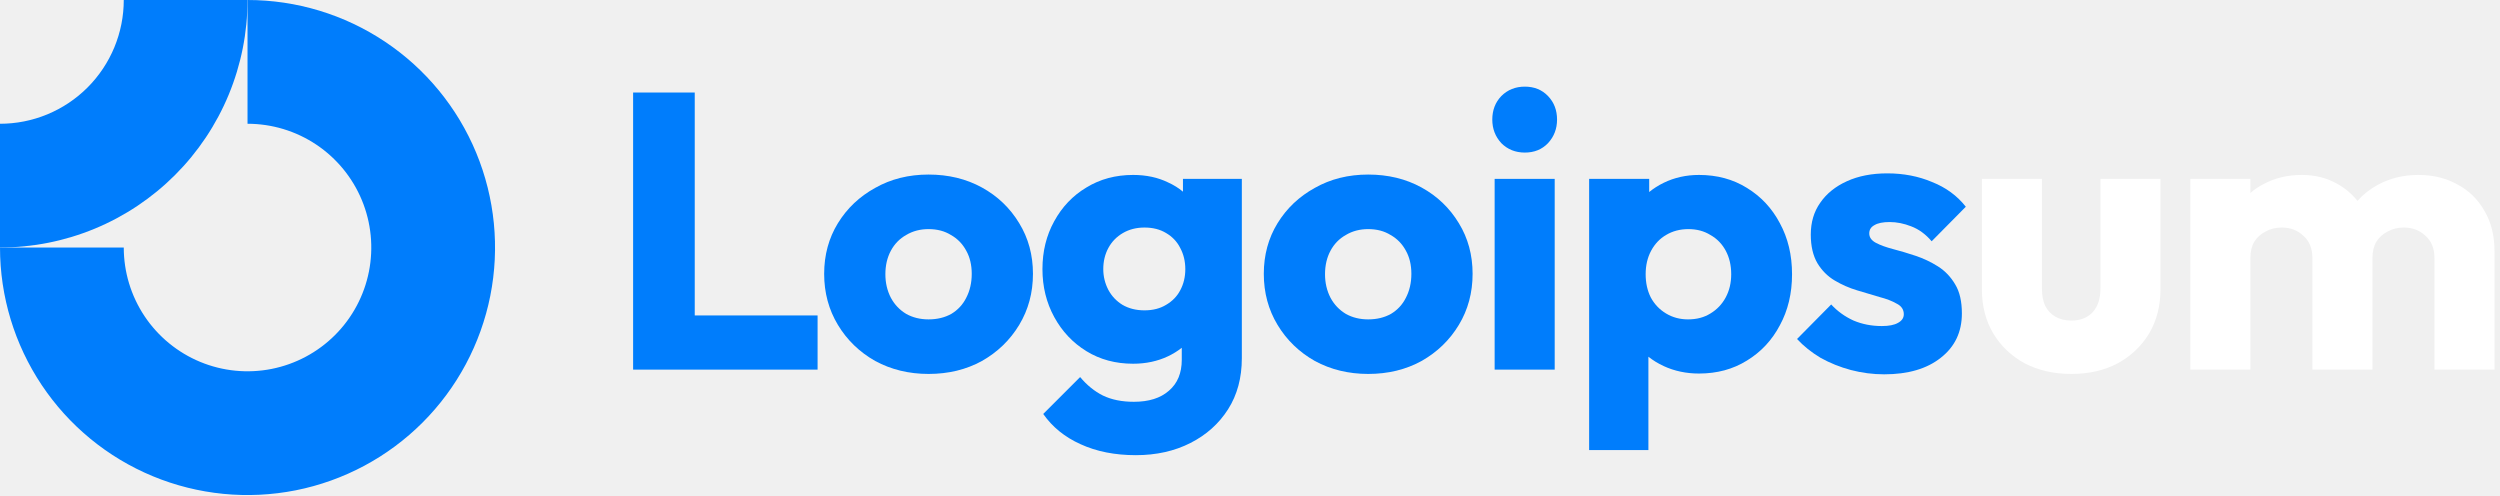
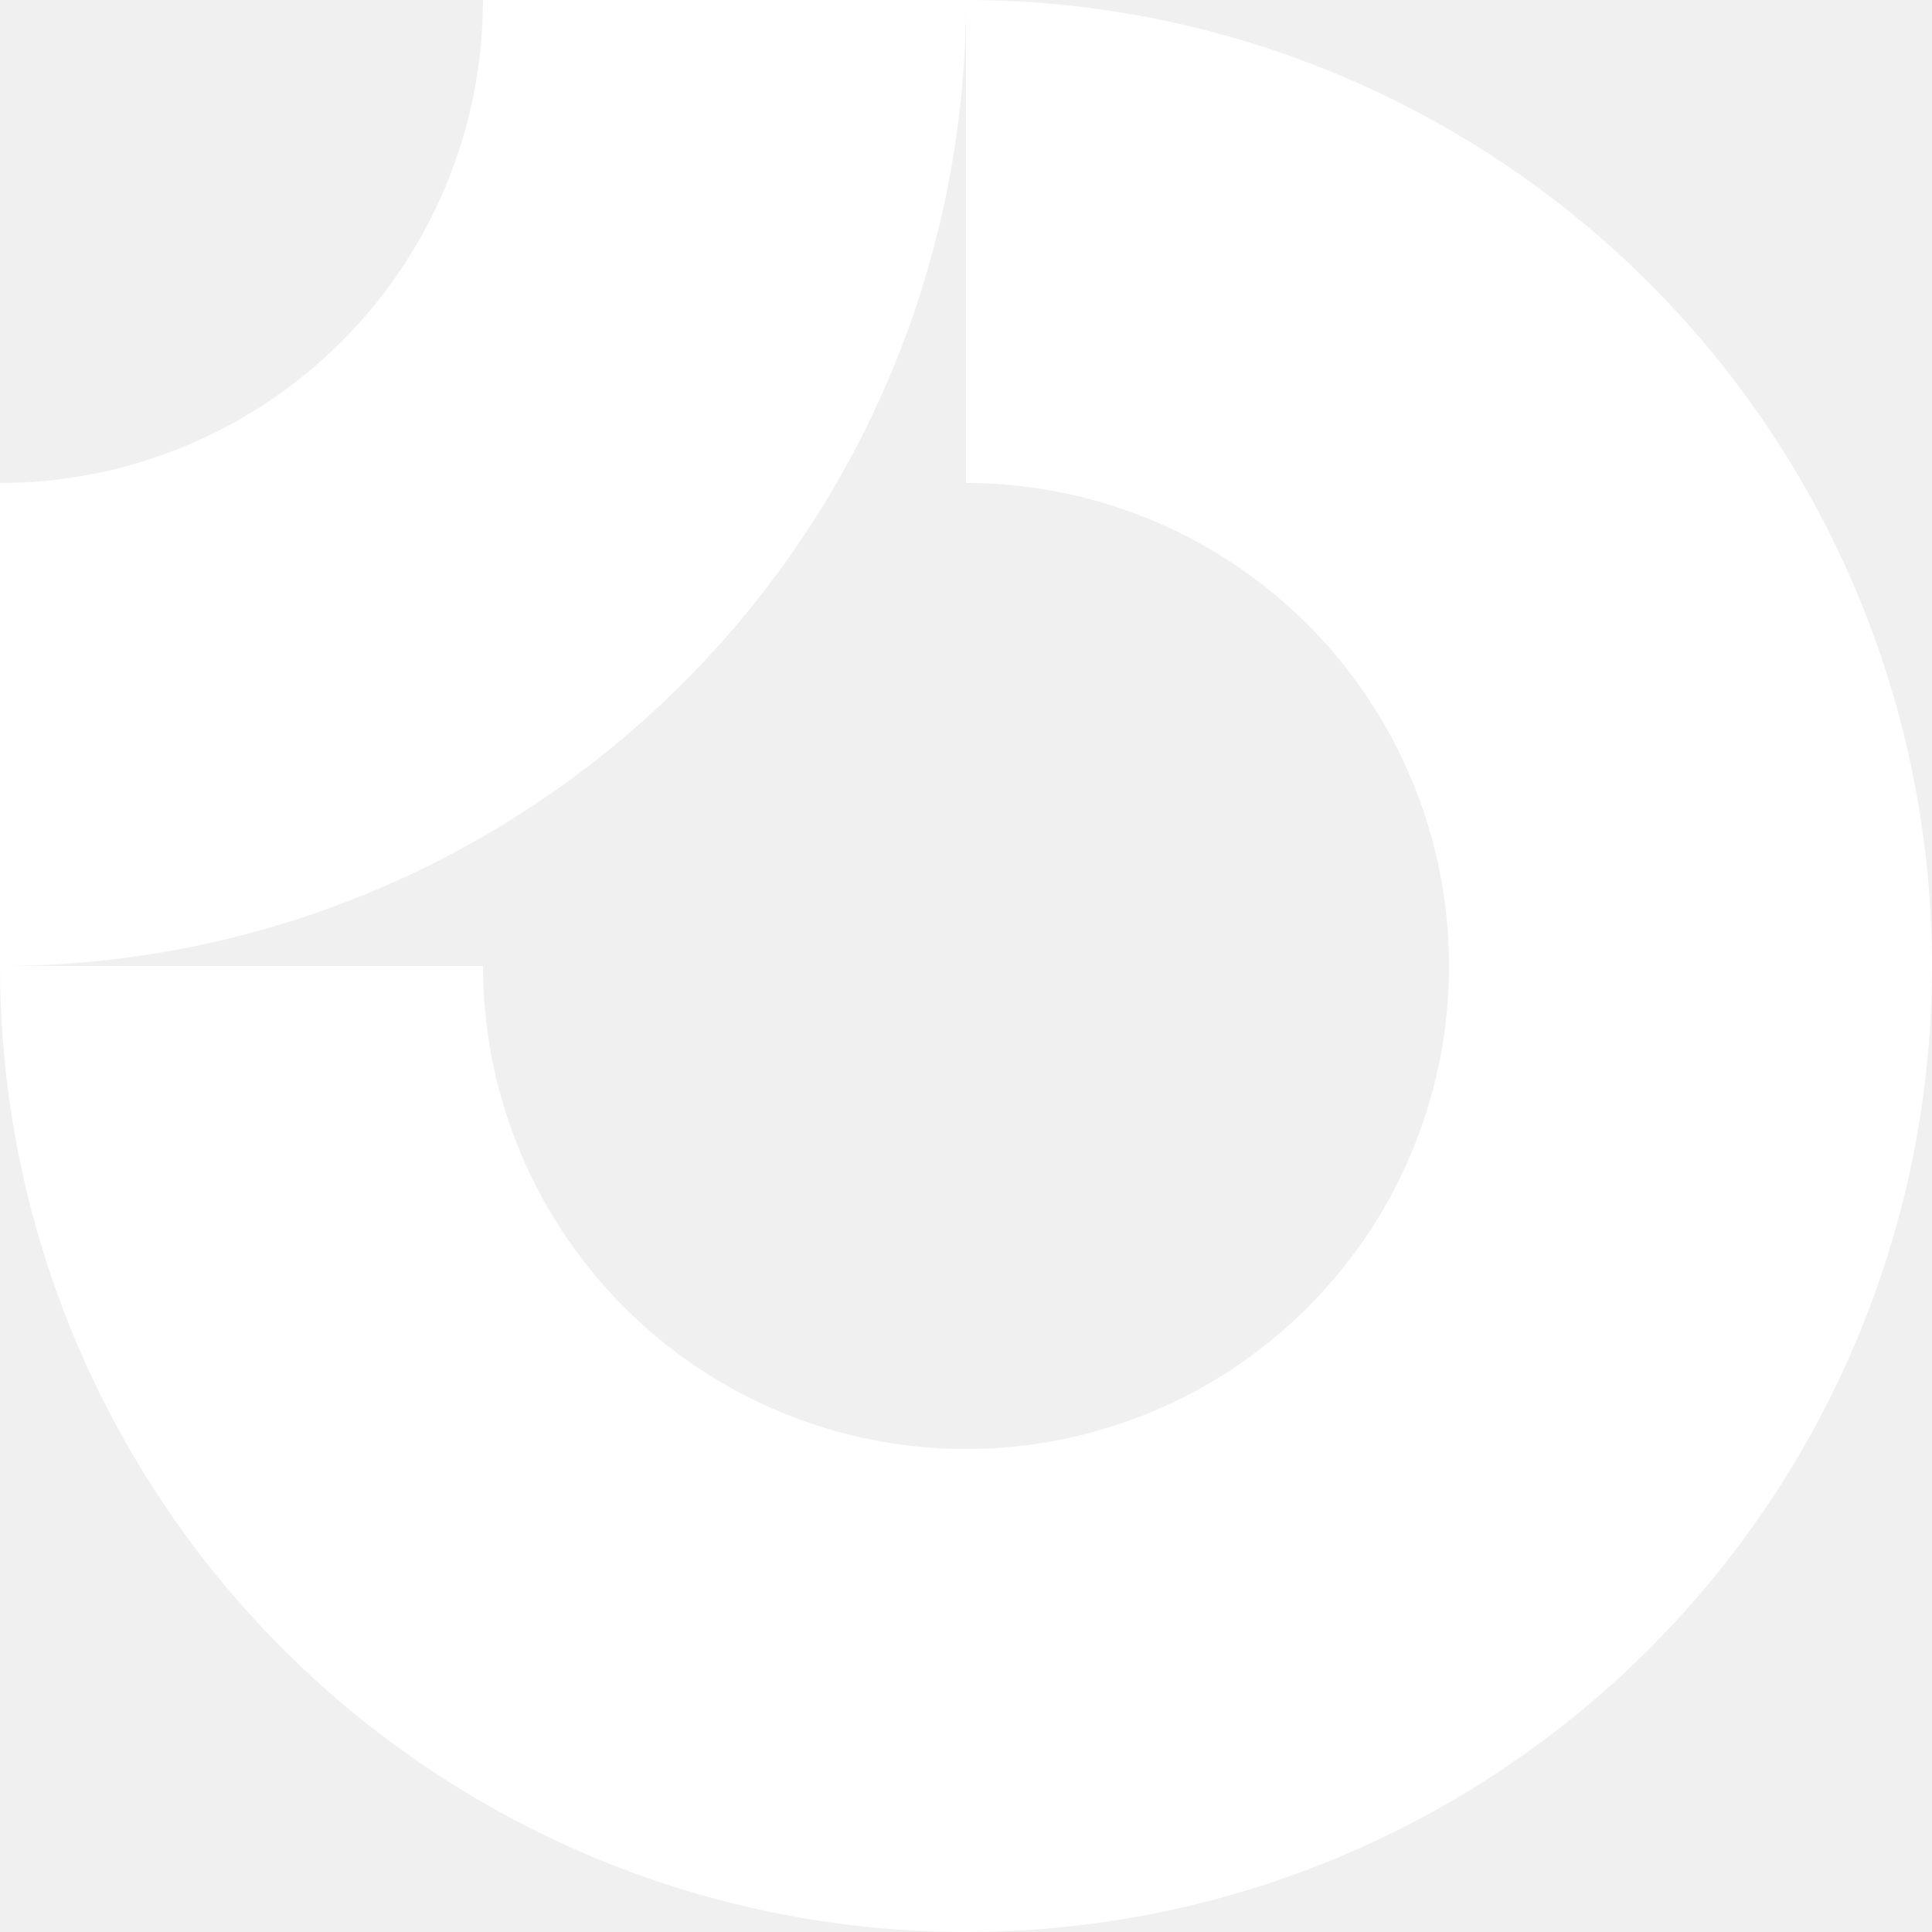
- <svg xmlns="http://www.w3.org/2000/svg" id="logo-87" width="202" height="40" viewBox="0 0 202 40" fill="none">
-   <path class="ccustom" fill-rule="evenodd" clip-rule="evenodd" d="M25.556 11.685C23.911 10.586 21.978 10 20 10V0C23.956 0 27.822 1.173 31.111 3.371C34.4 5.568 36.964 8.692 38.478 12.346C39.991 16.001 40.387 20.022 39.616 23.902C38.844 27.781 36.939 31.345 34.142 34.142C31.345 36.939 27.781 38.844 23.902 39.616C20.022 40.387 16.001 39.991 12.346 38.478C8.692 36.964 5.568 34.4 3.371 31.111C1.173 27.822 0 23.956 0 20H10C10 21.978 10.586 23.911 11.685 25.556C12.784 27.2 14.346 28.482 16.173 29.239C18 29.996 20.011 30.194 21.951 29.808C23.891 29.422 25.672 28.47 27.071 27.071C28.47 25.672 29.422 23.891 29.808 21.951C30.194 20.011 29.996 18 29.239 16.173C28.482 14.346 27.2 12.784 25.556 11.685Z" fill="#007DFC" />
-   <path class="ccustom" fill-rule="evenodd" clip-rule="evenodd" d="M10 1.47023e-06C10 1.313 9.741 2.614 9.239 3.827C8.736 5.04 8 6.142 7.071 7.071C6.142 8 5.04 8.736 3.827 9.239C2.614 9.741 1.313 10 6.15916e-06 10L5.72205e-06 20C2.626 20 5.227 19.483 7.654 18.478C10.08 17.473 12.285 15.999 14.142 14.142C15.999 12.285 17.473 10.08 18.478 7.654C19.483 5.227 20 2.626 20 -3.8147e-06L10 1.47023e-06Z" fill="#007DFC" />
-   <path class="ccustom" d="M125.619 14.453H120.767V29.865H125.619V14.453Z" fill="#007DFC" />
-   <path class="ccustom" d="M121.307 11.567C121.814 12.074 122.448 12.328 123.209 12.328C123.97 12.328 124.594 12.074 125.08 11.567C125.567 11.038 125.81 10.404 125.81 9.664C125.81 8.903 125.567 8.268 125.08 7.761C124.594 7.254 123.97 7 123.209 7C122.448 7 121.814 7.254 121.307 7.761C120.82 8.268 120.577 8.903 120.577 9.664C120.577 10.404 120.82 11.038 121.307 11.567Z" fill="#007DFC" />
-   <path class="ccustom" d="M51.156 29.865V7.476H56.135V25.488H66.061V29.865H51.156Z" fill="#007DFC" />
-   <path class="ccustom" fill-rule="evenodd" clip-rule="evenodd" d="M75.027 30.214C73.442 30.214 72.004 29.865 70.715 29.167C69.446 28.448 68.442 27.476 67.702 26.25C66.962 25.023 66.592 23.649 66.592 22.127C66.592 20.605 66.962 19.241 67.702 18.036C68.442 16.831 69.446 15.88 70.715 15.182C71.983 14.463 73.421 14.104 75.027 14.104C76.634 14.104 78.072 14.453 79.34 15.15C80.609 15.848 81.613 16.81 82.353 18.036C83.093 19.241 83.463 20.605 83.463 22.127C83.463 23.649 83.093 25.023 82.353 26.25C81.613 27.476 80.609 28.448 79.34 29.167C78.072 29.865 76.634 30.214 75.027 30.214ZM75.027 25.806C75.725 25.806 76.338 25.658 76.867 25.362C77.395 25.044 77.797 24.611 78.072 24.061C78.368 23.491 78.516 22.846 78.516 22.127C78.516 21.408 78.368 20.784 78.072 20.256C77.776 19.706 77.364 19.283 76.835 18.987C76.328 18.67 75.725 18.512 75.027 18.512C74.351 18.512 73.748 18.67 73.22 18.987C72.691 19.283 72.279 19.706 71.983 20.256C71.687 20.806 71.539 21.44 71.539 22.159C71.539 22.856 71.687 23.491 71.983 24.061C72.279 24.611 72.691 25.044 73.22 25.362C73.748 25.658 74.351 25.806 75.027 25.806Z" fill="#007DFC" />
-   <path class="ccustom" fill-rule="evenodd" clip-rule="evenodd" d="M87.306 35.89C88.595 36.482 90.086 36.778 91.777 36.778C93.426 36.778 94.896 36.45 96.185 35.795C97.475 35.14 98.49 34.231 99.23 33.068C99.969 31.905 100.34 30.531 100.34 28.945V14.453H95.583V15.488C95.229 15.19 94.827 14.94 94.378 14.738C93.553 14.336 92.612 14.135 91.555 14.135C90.139 14.135 88.881 14.474 87.781 15.15C86.682 15.806 85.815 16.715 85.181 17.877C84.547 19.019 84.23 20.309 84.23 21.746C84.23 23.163 84.547 24.453 85.181 25.615C85.815 26.778 86.682 27.698 87.781 28.374C88.881 29.051 90.139 29.389 91.555 29.389C92.591 29.389 93.532 29.188 94.378 28.787C94.787 28.592 95.157 28.363 95.487 28.099V29.072C95.487 30.15 95.139 30.985 94.441 31.577C93.764 32.169 92.824 32.465 91.619 32.465C90.646 32.465 89.811 32.296 89.113 31.958C88.437 31.62 87.824 31.123 87.274 30.467L84.293 33.448C85.033 34.505 86.037 35.319 87.306 35.89ZM94.219 24.632C93.733 24.928 93.151 25.076 92.475 25.076C91.798 25.076 91.206 24.928 90.699 24.632C90.213 24.336 89.832 23.934 89.557 23.427C89.282 22.899 89.145 22.338 89.145 21.746C89.145 21.112 89.282 20.541 89.557 20.034C89.832 19.526 90.223 19.125 90.731 18.829C91.238 18.533 91.819 18.385 92.475 18.385C93.151 18.385 93.733 18.533 94.219 18.829C94.726 19.125 95.107 19.526 95.361 20.034C95.635 20.541 95.773 21.112 95.773 21.746C95.773 22.381 95.635 22.951 95.361 23.459C95.107 23.945 94.726 24.336 94.219 24.632Z" fill="#007DFC" />
-   <path class="ccustom" fill-rule="evenodd" clip-rule="evenodd" d="M110.551 30.214C108.965 30.214 107.527 29.865 106.238 29.167C104.969 28.448 103.965 27.476 103.225 26.25C102.485 25.023 102.115 23.649 102.115 22.127C102.115 20.605 102.485 19.241 103.225 18.036C103.965 16.831 104.969 15.88 106.238 15.182C107.506 14.463 108.944 14.104 110.551 14.104C112.157 14.104 113.595 14.453 114.863 15.15C116.132 15.848 117.136 16.81 117.876 18.036C118.616 19.241 118.986 20.605 118.986 22.127C118.986 23.649 118.616 25.023 117.876 26.25C117.136 27.476 116.132 28.448 114.863 29.167C113.595 29.865 112.157 30.214 110.551 30.214ZM110.551 25.806C111.248 25.806 111.861 25.658 112.39 25.362C112.918 25.044 113.32 24.611 113.595 24.061C113.891 23.491 114.039 22.846 114.039 22.127C114.039 21.408 113.891 20.784 113.595 20.256C113.299 19.706 112.887 19.283 112.358 18.987C111.851 18.67 111.248 18.512 110.551 18.512C109.874 18.512 109.271 18.67 108.743 18.987C108.214 19.283 107.802 19.706 107.506 20.256C107.21 20.806 107.062 21.44 107.062 22.159C107.062 22.856 107.21 23.491 107.506 24.061C107.802 24.611 108.214 25.044 108.743 25.362C109.271 25.658 109.874 25.806 110.551 25.806Z" fill="#007DFC" />
-   <path class="ccustom" fill-rule="evenodd" clip-rule="evenodd" d="M137.281 30.182C136.246 30.182 135.294 29.981 134.427 29.579C133.971 29.368 133.559 29.116 133.191 28.822V36.366H128.402V14.453H133.254V15.516C133.606 15.228 133.997 14.979 134.427 14.77C135.294 14.347 136.246 14.135 137.281 14.135C138.74 14.135 140.03 14.484 141.15 15.182C142.292 15.88 143.18 16.831 143.814 18.036C144.47 19.241 144.797 20.615 144.797 22.159C144.797 23.702 144.47 25.076 143.814 26.281C143.18 27.486 142.292 28.438 141.15 29.135C140.03 29.833 138.74 30.182 137.281 30.182ZM136.394 25.806C137.091 25.806 137.694 25.647 138.201 25.33C138.73 25.013 139.142 24.579 139.438 24.03C139.734 23.48 139.882 22.856 139.882 22.159C139.882 21.44 139.734 20.806 139.438 20.256C139.142 19.706 138.73 19.283 138.201 18.987C137.694 18.67 137.102 18.512 136.425 18.512C135.749 18.512 135.146 18.67 134.618 18.987C134.11 19.283 133.709 19.706 133.413 20.256C133.117 20.806 132.969 21.44 132.969 22.159C132.969 22.856 133.106 23.48 133.381 24.03C133.677 24.579 134.089 25.013 134.618 25.33C135.146 25.647 135.738 25.806 136.394 25.806Z" fill="#007DFC" />
-   <path class="ccustom" d="M149.546 29.896C150.434 30.129 151.332 30.245 152.241 30.245C154.165 30.245 155.687 29.801 156.808 28.913C157.949 28.026 158.52 26.831 158.52 25.33C158.52 24.357 158.341 23.575 157.981 22.983C157.622 22.37 157.157 21.884 156.586 21.524C156.015 21.165 155.412 20.88 154.778 20.668C154.144 20.457 153.541 20.277 152.971 20.129C152.4 19.981 151.935 19.812 151.575 19.622C151.216 19.431 151.036 19.178 151.036 18.86C151.036 18.564 151.174 18.343 151.448 18.195C151.723 18.025 152.135 17.941 152.685 17.941C153.256 17.941 153.837 18.057 154.429 18.29C155.042 18.522 155.592 18.924 156.078 19.495L158.837 16.704C158.14 15.816 157.231 15.15 156.11 14.706C155.011 14.241 153.806 14.008 152.495 14.008C151.248 14.008 150.159 14.22 149.229 14.643C148.298 15.066 147.579 15.647 147.072 16.387C146.565 17.106 146.311 17.962 146.311 18.956C146.311 19.886 146.491 20.658 146.85 21.271C147.209 21.863 147.675 22.328 148.245 22.666C148.816 23.004 149.419 23.269 150.053 23.459C150.687 23.649 151.29 23.829 151.861 23.998C152.431 24.146 152.897 24.326 153.256 24.537C153.637 24.727 153.827 25.013 153.827 25.393C153.827 25.689 153.668 25.922 153.351 26.091C153.055 26.26 152.622 26.345 152.051 26.345C151.226 26.345 150.465 26.197 149.768 25.901C149.07 25.584 148.467 25.15 147.96 24.601L145.201 27.391C145.73 27.962 146.364 28.47 147.104 28.913C147.865 29.336 148.679 29.664 149.546 29.896Z" fill="#007DFC" />
-   <path class="ccustom" d="M167.368 30.214C165.952 30.214 164.694 29.928 163.595 29.357C162.516 28.765 161.671 27.962 161.058 26.947C160.444 25.911 160.138 24.727 160.138 23.395V14.453H164.99V23.332C164.99 23.86 165.074 24.315 165.244 24.696C165.434 25.076 165.709 25.372 166.068 25.584C166.428 25.795 166.861 25.901 167.368 25.901C168.087 25.901 168.658 25.679 169.081 25.235C169.504 24.77 169.715 24.135 169.715 23.332V14.453H174.567V23.364C174.567 24.717 174.261 25.911 173.647 26.947C173.034 27.962 172.189 28.765 171.11 29.357C170.032 29.928 168.785 30.214 167.368 30.214Z" fill="#fff" />
-   <path class="ccustom" d="M181.831 14.453H176.979V29.865H181.831V20.858C181.831 20.33 181.937 19.886 182.148 19.526C182.381 19.167 182.688 18.892 183.068 18.702C183.449 18.491 183.882 18.385 184.368 18.385C185.066 18.385 185.647 18.607 186.112 19.051C186.599 19.474 186.842 20.076 186.842 20.858V29.865H191.694V20.858C191.694 20.33 191.8 19.886 192.011 19.526C192.244 19.167 192.55 18.892 192.931 18.702C193.311 18.491 193.745 18.385 194.231 18.385C194.929 18.385 195.51 18.607 195.975 19.051C196.461 19.474 196.704 20.076 196.704 20.858V29.865H201.557V20.319C201.557 19.03 201.282 17.93 200.732 17.021C200.203 16.091 199.474 15.383 198.544 14.896C197.635 14.389 196.588 14.135 195.404 14.135C194.199 14.135 193.11 14.4 192.138 14.928C191.506 15.265 190.954 15.7 190.481 16.232C190.04 15.675 189.504 15.219 188.871 14.865C188.026 14.379 187.064 14.135 185.986 14.135C184.844 14.135 183.819 14.379 182.91 14.865C182.514 15.067 182.155 15.309 181.831 15.592V14.453Z" fill="#fff" />
+ <svg xmlns="http://www.w3.org/2000/svg" id="logo-86" width="40" height="40" viewBox="0 0 40 40" fill="none">
+   <path class="ccustom" fill-rule="evenodd" clip-rule="evenodd" d="M25.556 11.685C23.911 10.586 21.978 10 20 10V0C23.956 0 27.822 1.173 31.111 3.371C34.4 5.568 36.964 8.692 38.478 12.346C39.991 16.001 40.387 20.022 39.616 23.902C38.844 27.781 36.939 31.345 34.142 34.142C31.345 36.939 27.781 38.844 23.902 39.616C20.022 40.387 16.001 39.991 12.346 38.478C8.692 36.964 5.568 34.4 3.371 31.111C1.173 27.822 0 23.956 0 20H10C10 21.978 10.586 23.911 11.685 25.556C12.784 27.2 14.346 28.482 16.173 29.239C18 29.996 20.011 30.194 21.951 29.808C23.891 29.422 25.672 28.47 27.071 27.071C28.47 25.672 29.422 23.891 29.808 21.951C30.194 20.011 29.996 18 29.239 16.173C28.482 14.346 27.2 12.784 25.556 11.685Z" fill="#fff" />
+   <path class="ccustom" fill-rule="evenodd" clip-rule="evenodd" d="M10 5.16562e-07C10 1.313 9.741 2.614 9.239 3.827C8.736 5.04 8 6.142 7.071 7.071C6.142 8 5.04 8.736 3.827 9.239C2.614 9.741 1.313 10 5.4439e-06 10L5.00679e-06 20C2.626 20 5.227 19.483 7.654 18.478C10.08 17.473 12.285 15.999 14.142 14.142C15.999 12.285 17.473 10.08 18.478 7.654C19.483 5.227 20 2.626 20 -3.81469e-06L10 5.16562e-07Z" fill="#fff" />
</svg>
